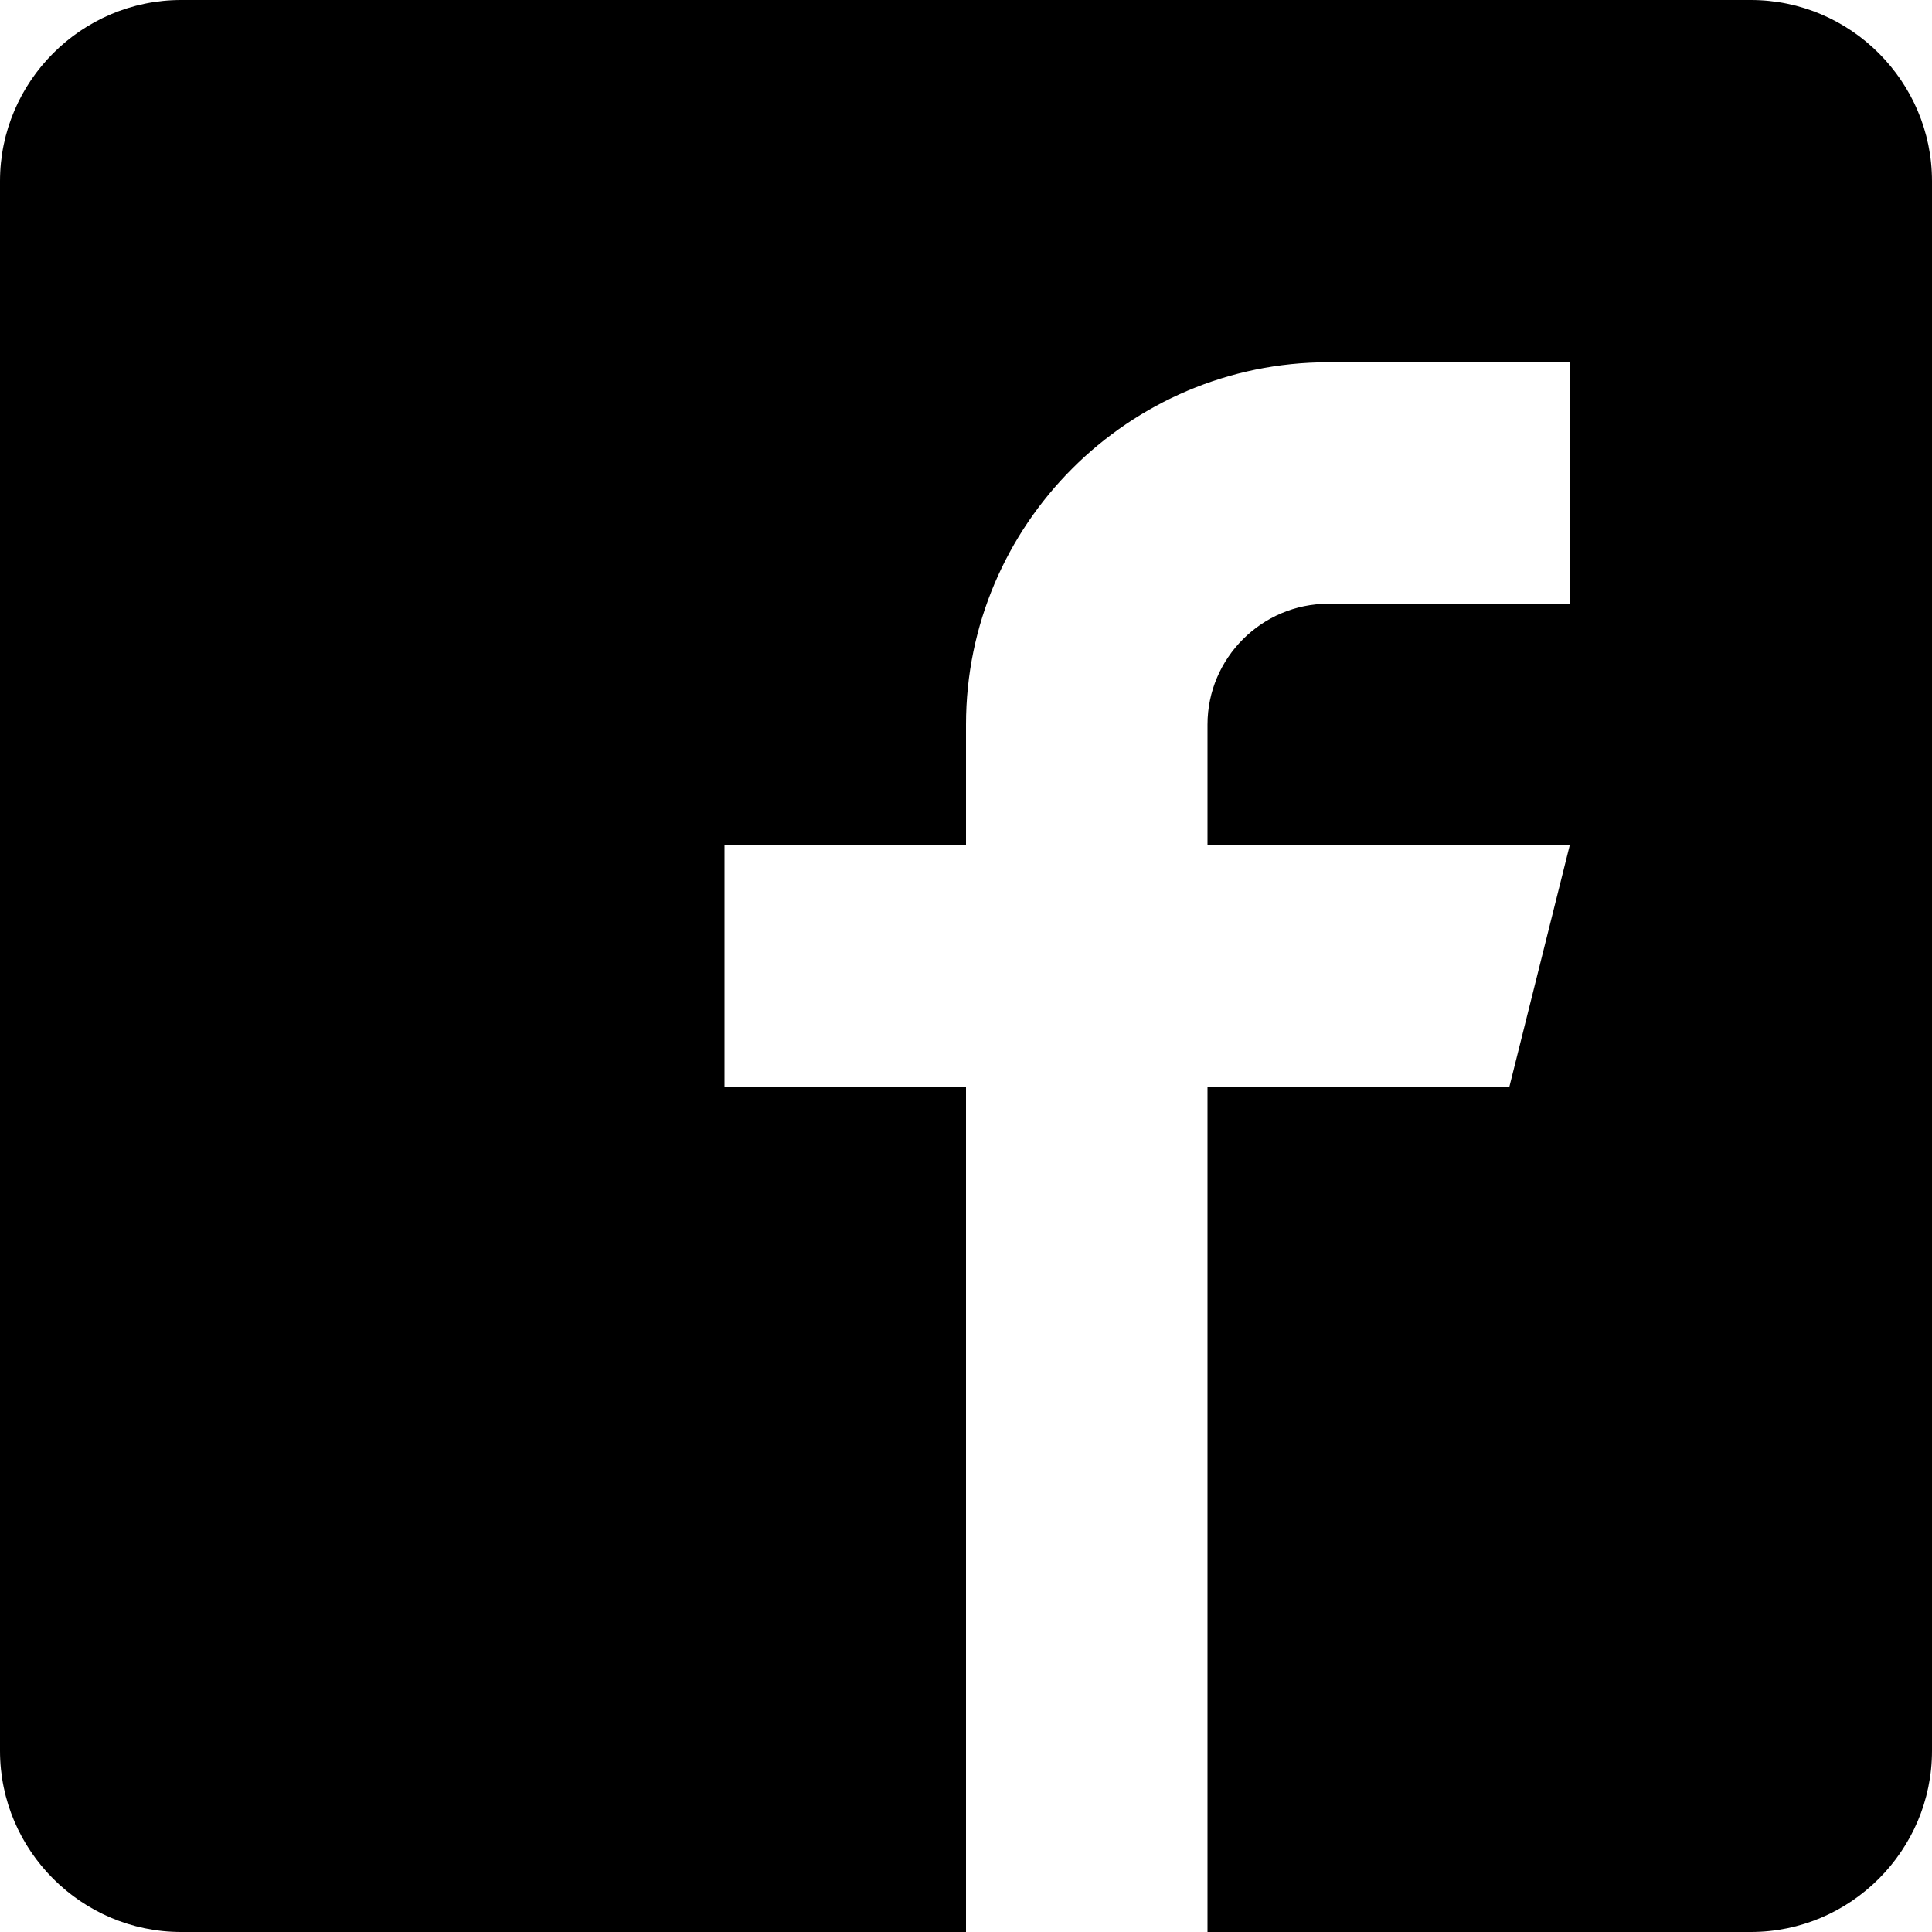
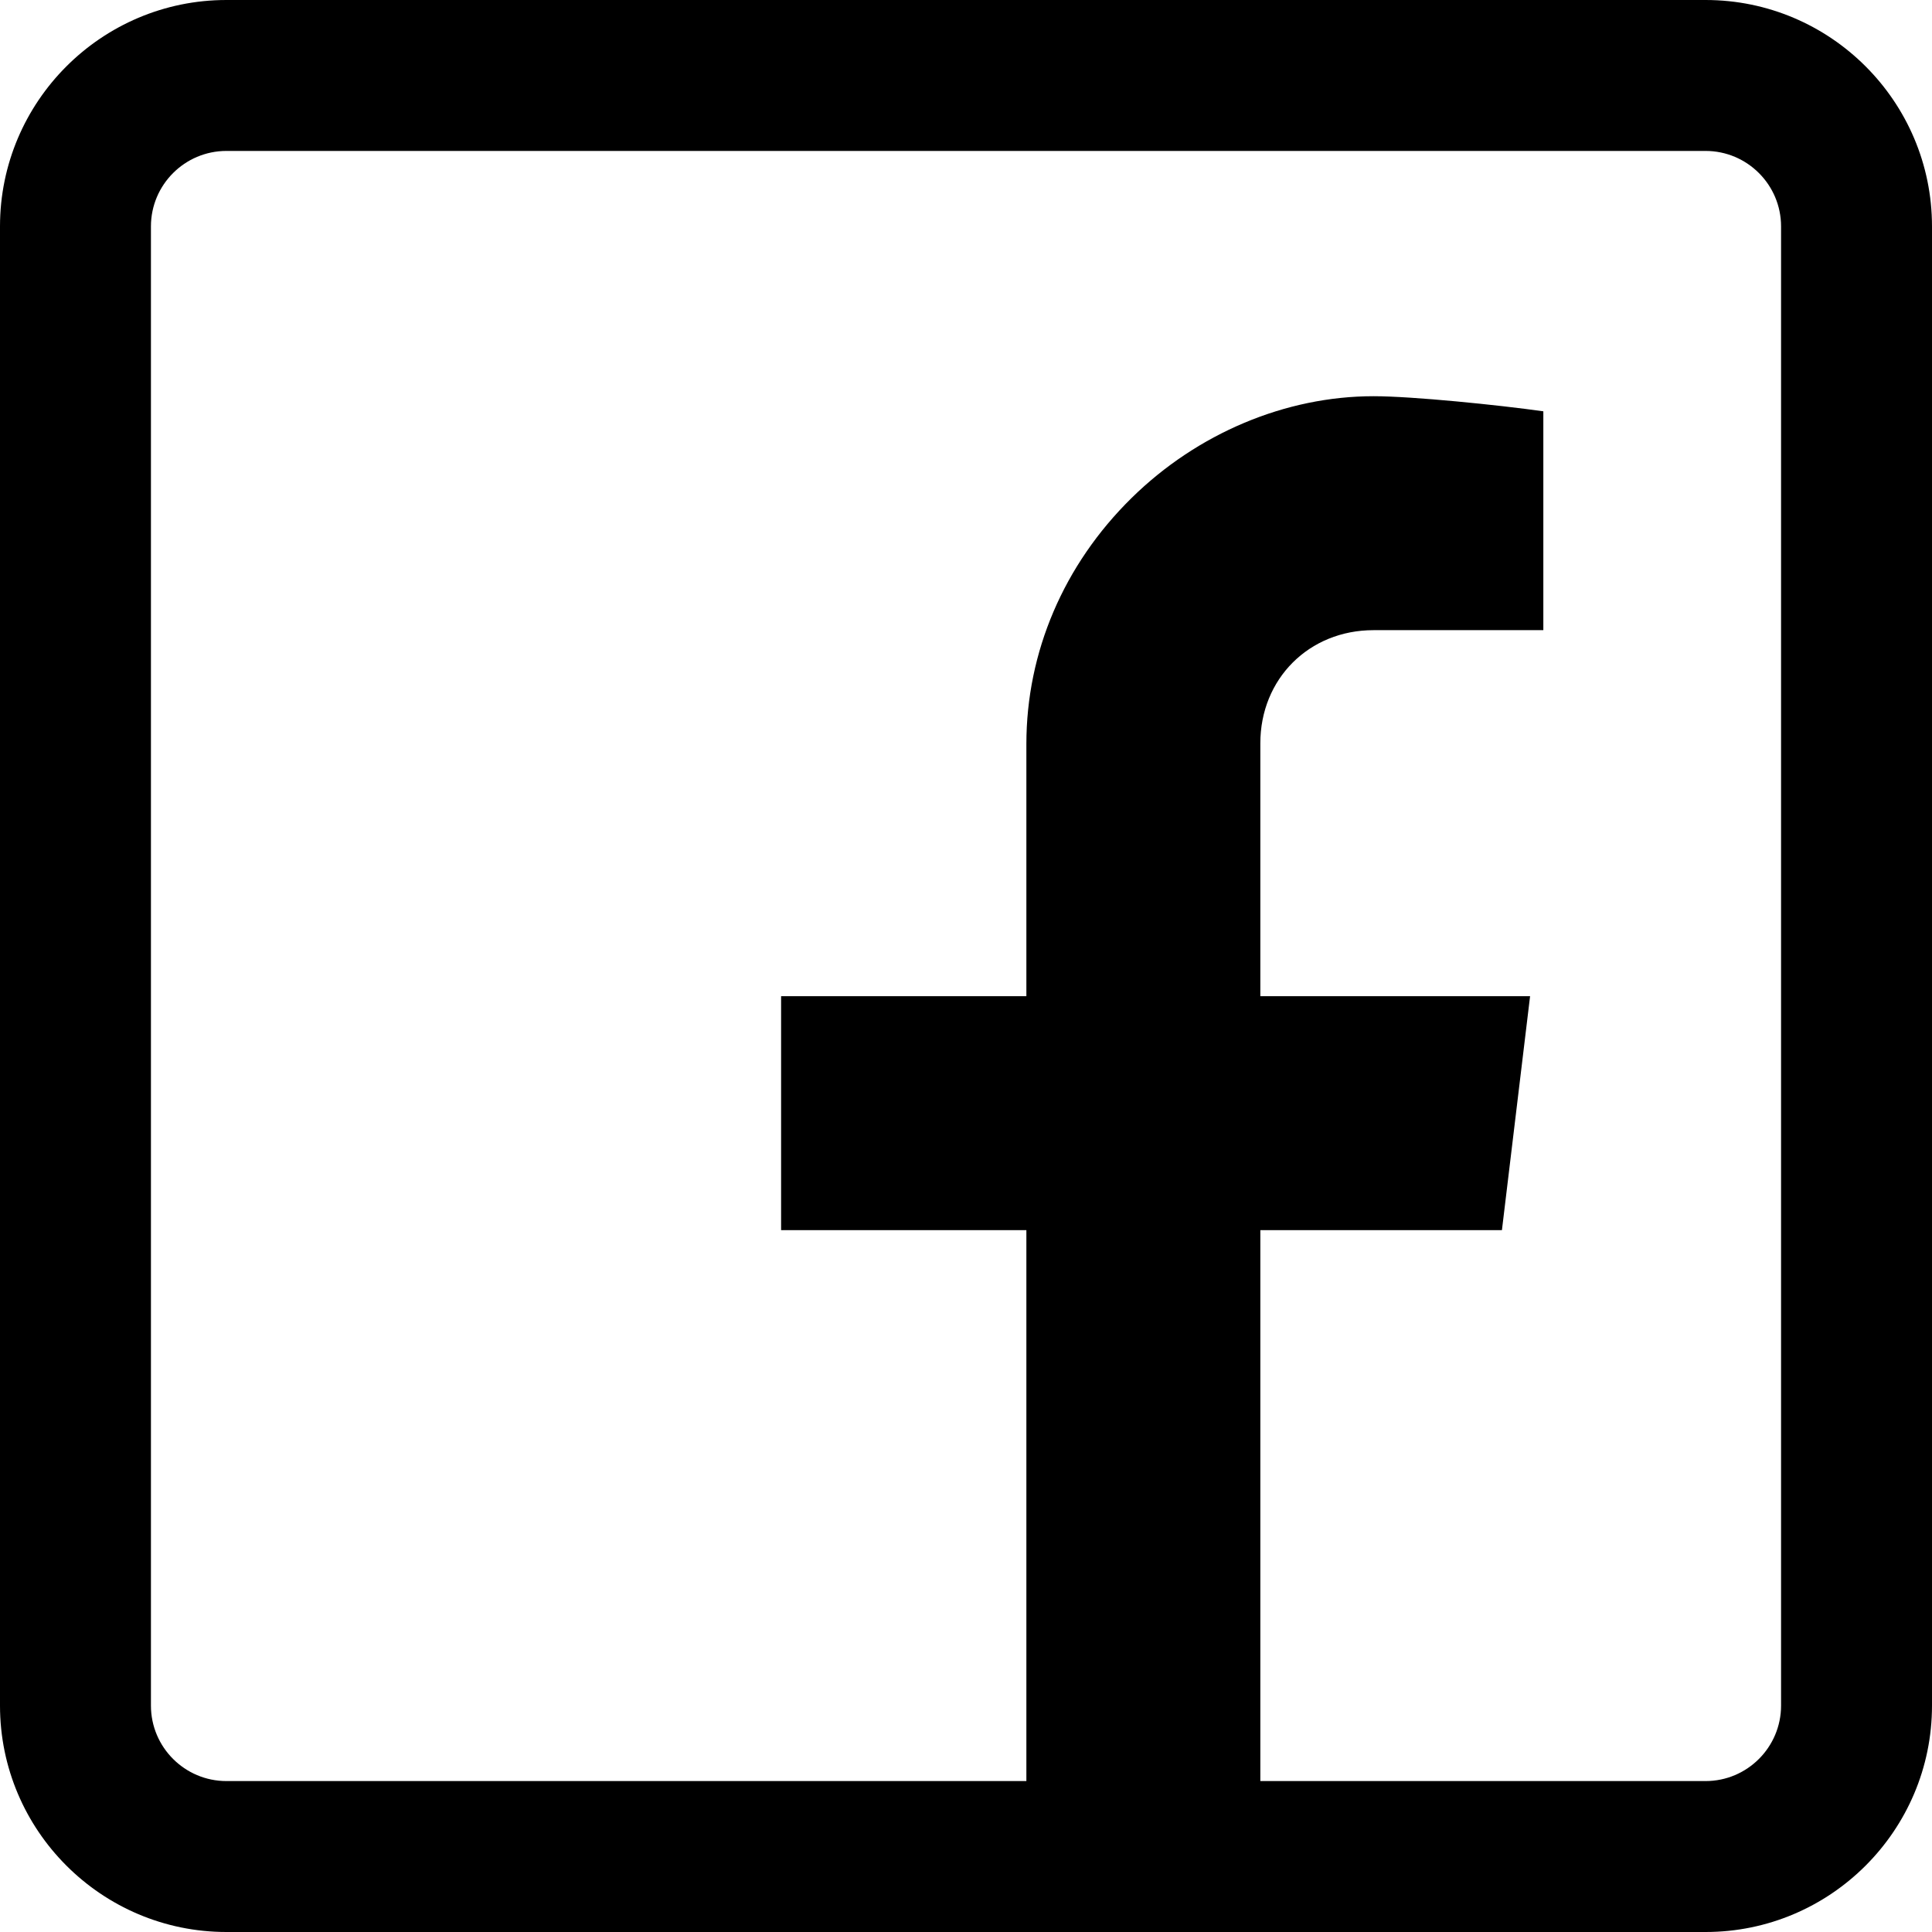
- <svg xmlns="http://www.w3.org/2000/svg" version="1.1" width="512" height="512" viewBox="0 0 512 512">
-   <g id="icomoon-ignore">
- </g>
-   <path d="M464 0h-416c-26.4 0-48 21.6-48 48v416c0 26.4 21.6 48 48 48h208v-224h-64v-64h64v-32c0-52.9 43.1-96 96-96h64v64h-64c-17.6 0-32 14.4-32 32v32h96l-16 64h-80v224h144c26.4 0 48-21.6 48-48v-416c0-26.4-21.6-48-48-48z" />
+ <svg xmlns="http://www.w3.org/2000/svg" height="512pt" viewBox="0 0 512 512" width="512pt">
+   <path d="m452 0h-392c-33.086 0-60 26.914-60 60v392c0 33.086 26.914 60 60 60h392c33.086 0 60-26.914 60-60v-392c0-33.086-26.914-60-60-60zm20 452c0 11.027-8.973 20-20 20h-118v-146h64.027l7.461-62h-71.488v-67c0-17.102 12.898-30 30-30h45v-58c-11.844-1.672-34.691-4-45-4-23.324 0-46.703 9.84-64.141 26.992-17.965 17.672-27.859 40.82-27.859 65.184v66.824h-65v62h65v146h-212c-11.027 0-20-8.973-20-20v-392c0-11.027 8.973-20 20-20h392c11.027 0 20 8.973 20 20zm0 0" />
</svg>
